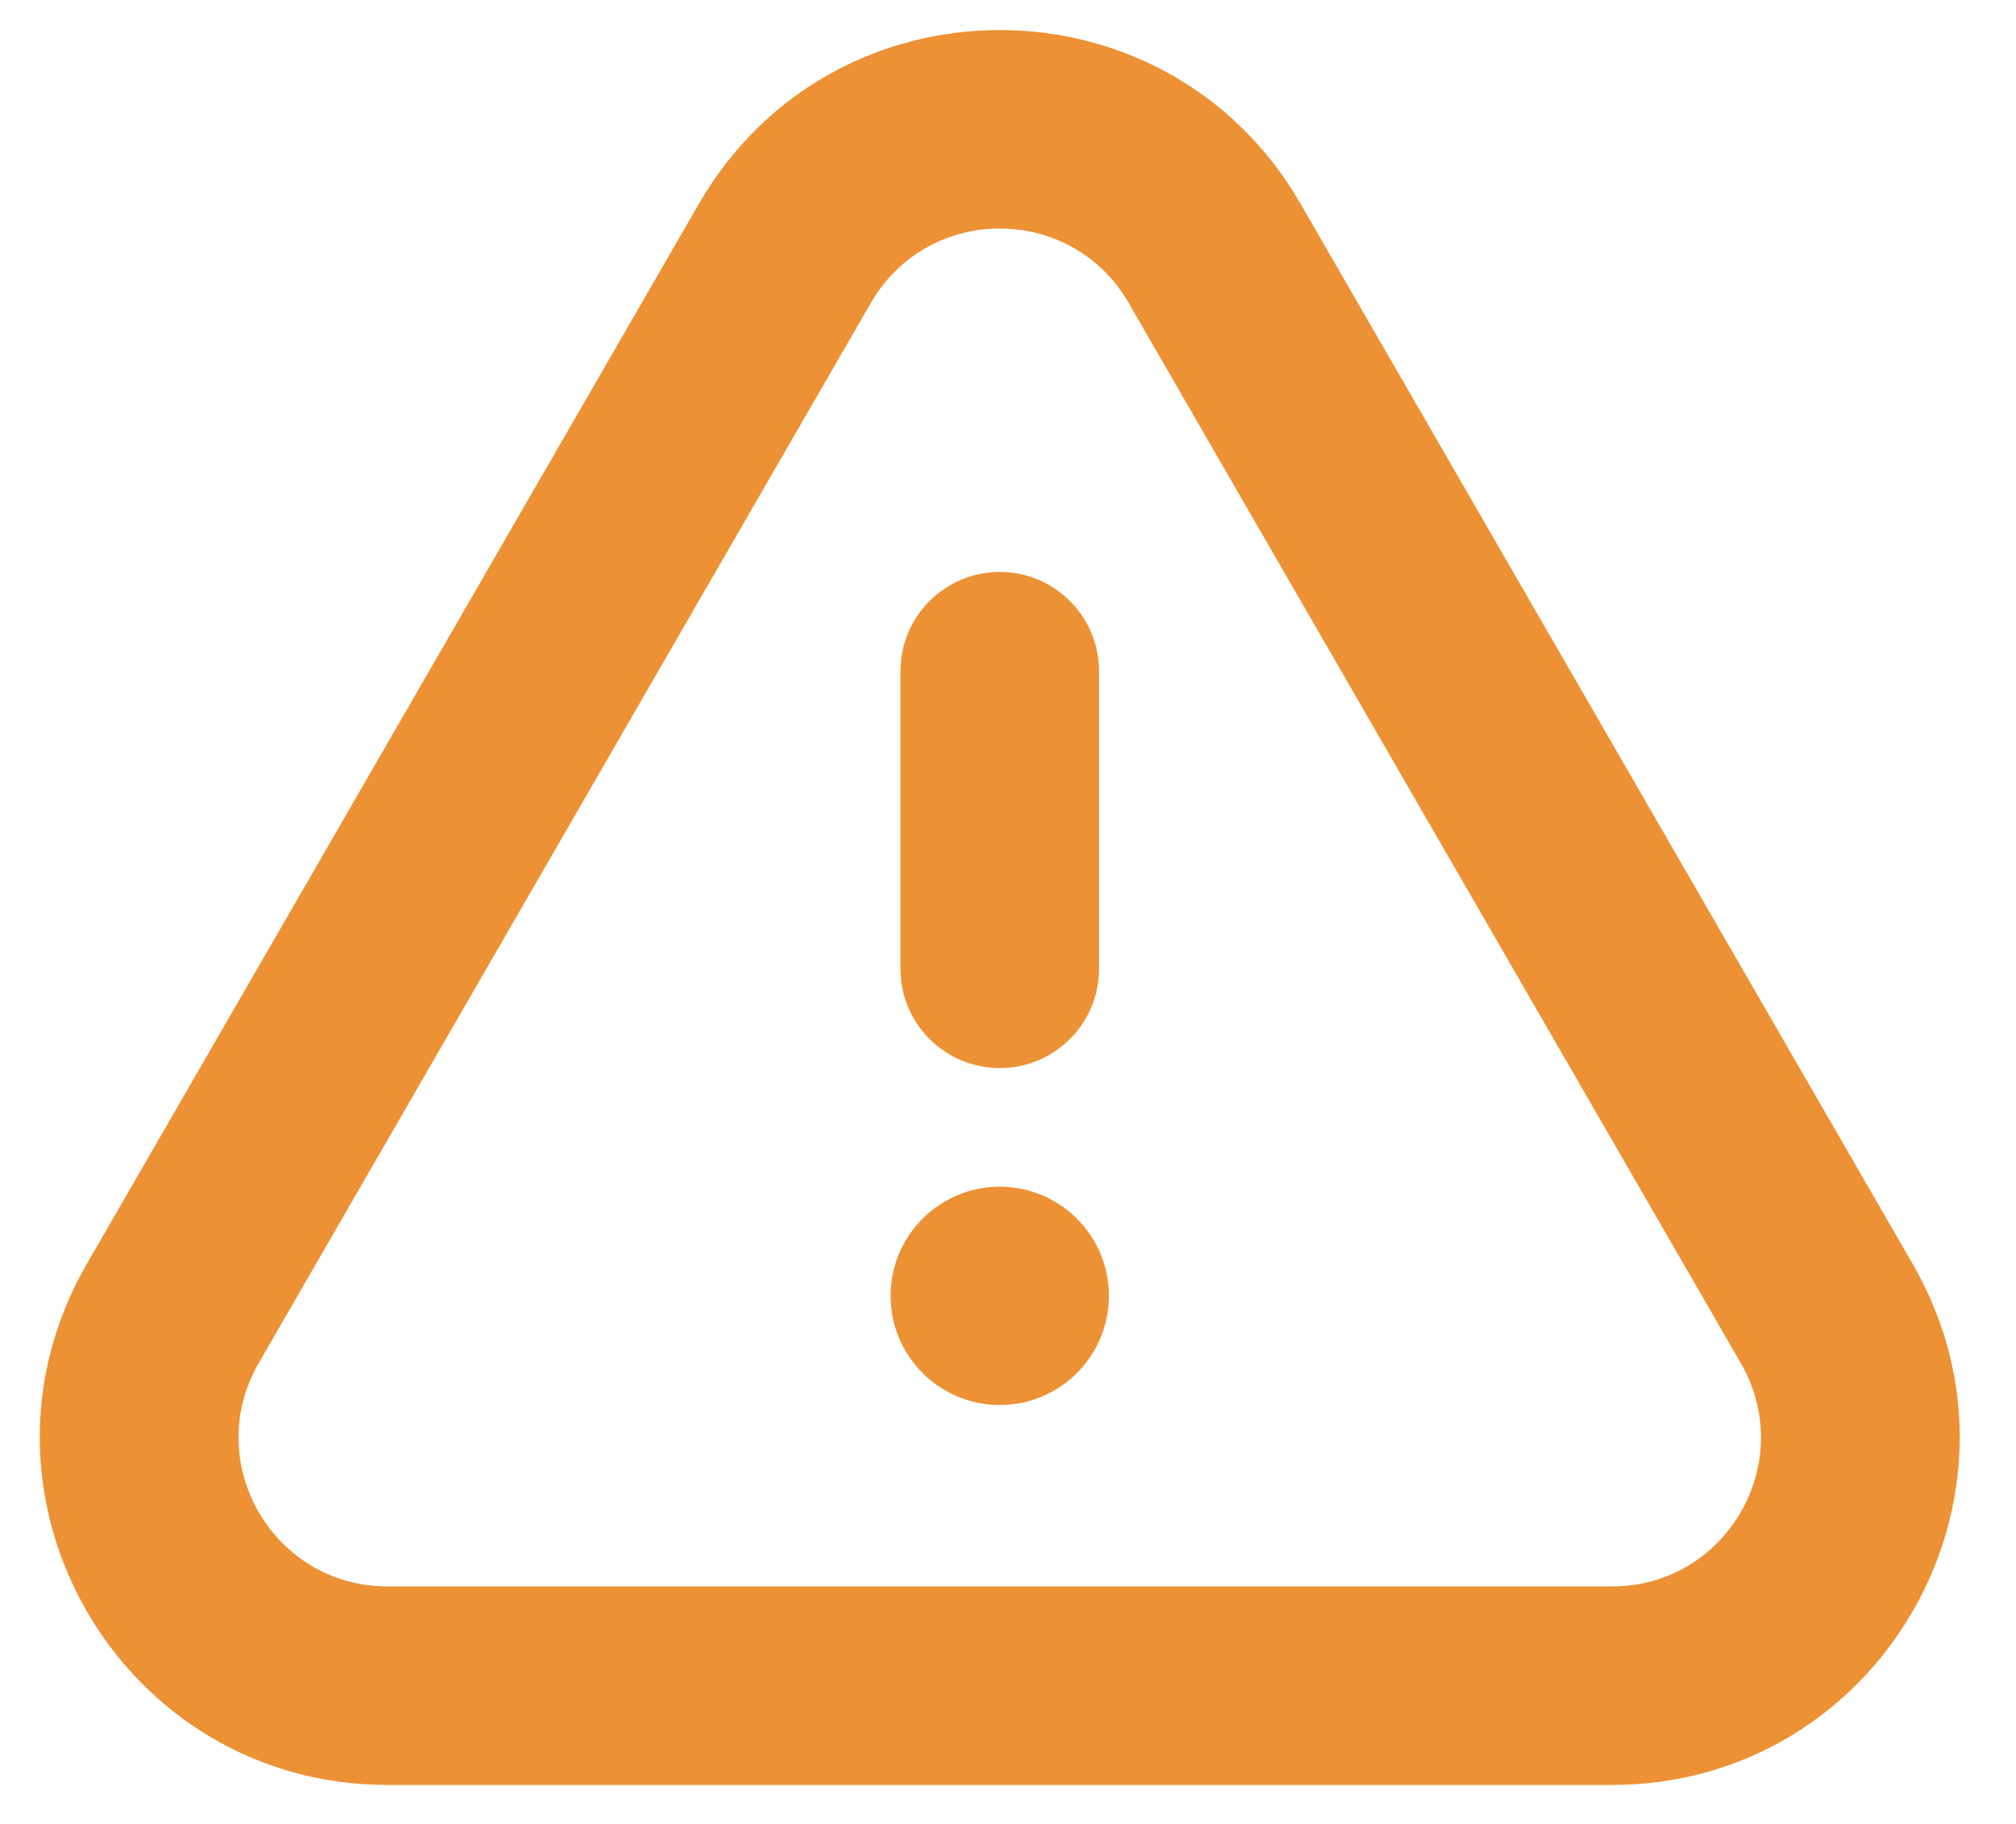
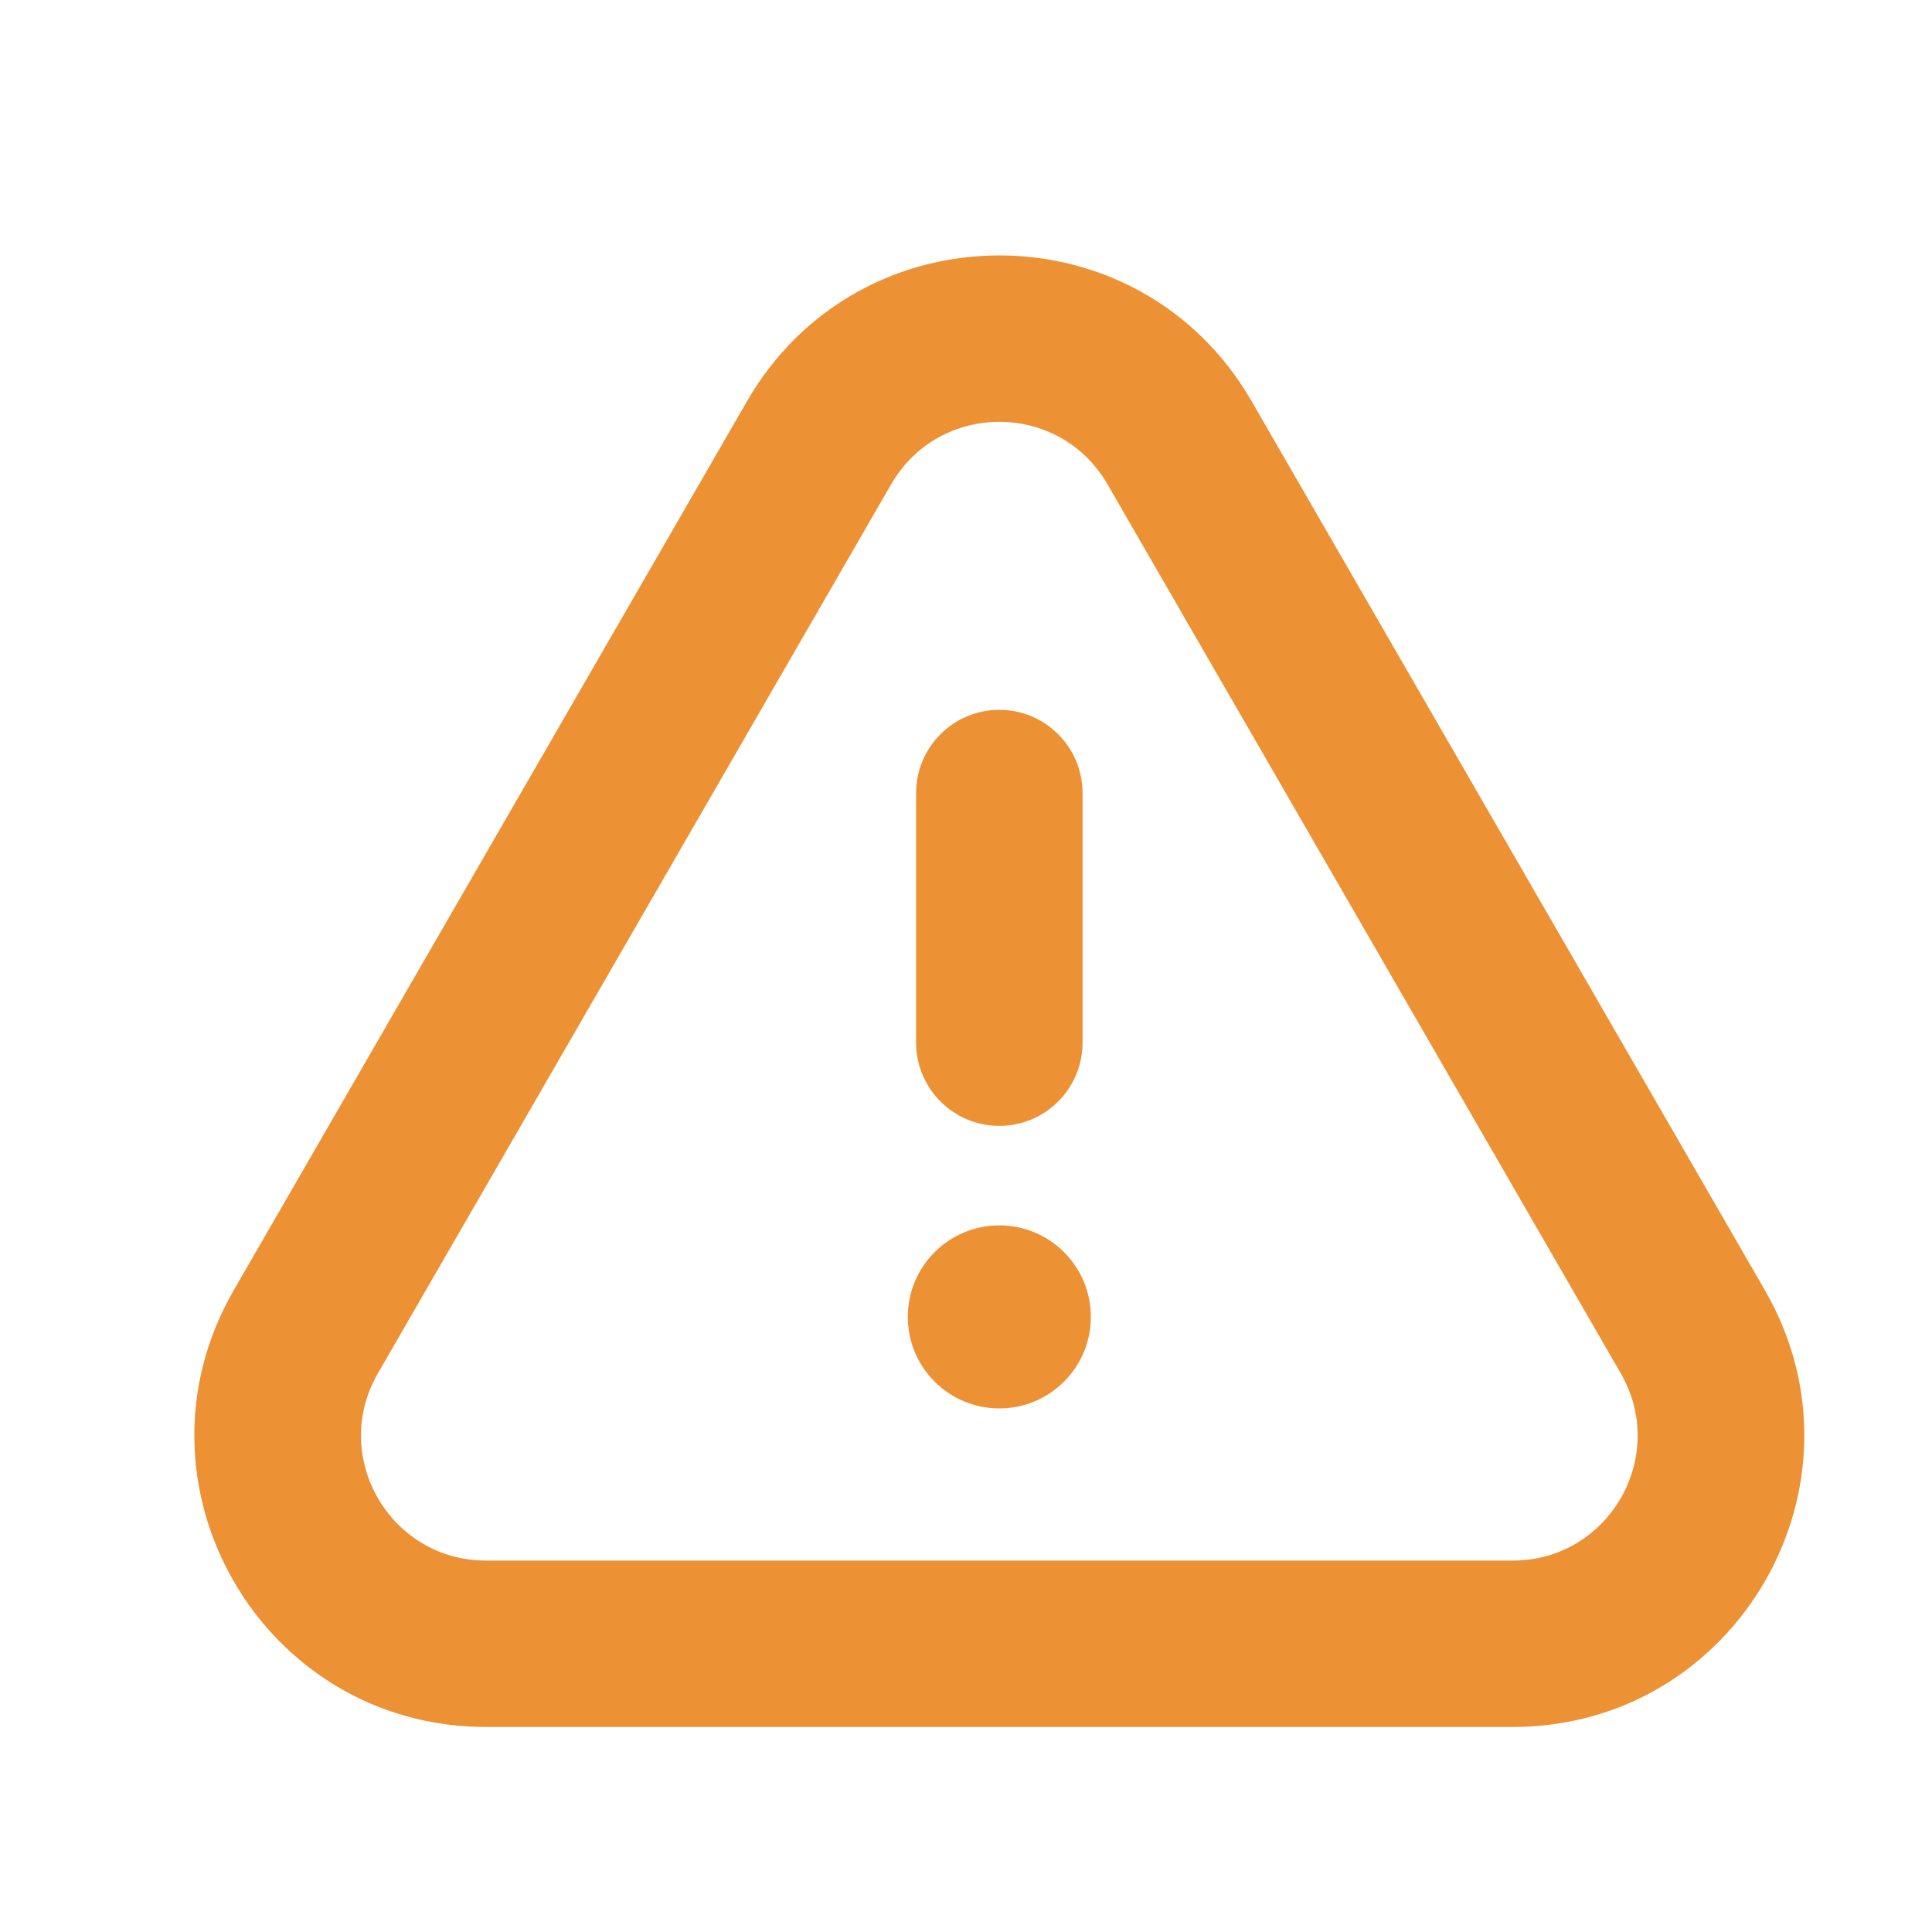
- <svg xmlns="http://www.w3.org/2000/svg" width="21" height="19" viewBox="0 0 21 19" fill="none">
-   <path fill-rule="evenodd" clip-rule="evenodd" d="M7.281 2.122C8.674 -0.29 12.155 -0.29 13.547 2.122L19.924 13.167C21.316 15.579 19.576 18.594 16.791 18.594H4.037C1.252 18.594 -0.488 15.579 0.904 13.167L7.281 2.122ZM11.757 3.156C11.16 2.122 9.668 2.122 9.071 3.156L2.694 14.201C2.098 15.235 2.844 16.526 4.037 16.526H16.791C17.985 16.526 18.73 15.235 18.134 14.201L11.757 3.156Z" fill="#ED9135" />
-   <circle cx="10.414" cy="13.499" r="1.137" fill="#ED9135" />
-   <path fill-rule="evenodd" clip-rule="evenodd" d="M10.414 5.958C10.985 5.958 11.448 6.421 11.448 6.992V10.093C11.448 10.664 10.985 11.126 10.414 11.126C9.843 11.126 9.38 10.664 9.38 10.093V6.992C9.38 6.421 9.843 5.958 10.414 5.958Z" fill="#ED9135" />
+ <svg xmlns="http://www.w3.org/2000/svg" width="24" height="24" viewBox="0 0 24 24" fill="none">
+   <path fill-rule="evenodd" clip-rule="evenodd" d="M9.281 4.982C10.674 2.57 14.155 2.57 15.547 4.982L21.924 16.027C23.316 18.439 21.576 21.453 18.791 21.453H6.037C3.252 21.453 1.512 18.439 2.904 16.027L9.281 4.982ZM13.757 6.015C13.16 4.982 11.668 4.982 11.071 6.015L4.694 17.061C4.098 18.094 4.844 19.386 6.037 19.386H18.791C19.985 19.386 20.73 18.094 20.134 17.061L13.757 6.015Z" fill="#ED9135" />
+   <circle cx="12.414" cy="16.359" r="1.137" fill="#ED9135" />
+   <path fill-rule="evenodd" clip-rule="evenodd" d="M12.414 8.818C12.985 8.818 13.448 9.281 13.448 9.852V12.952C13.448 13.523 12.985 13.986 12.414 13.986C11.843 13.986 11.38 13.523 11.38 12.952V9.852C11.38 9.281 11.843 8.818 12.414 8.818Z" fill="#ED9135" />
</svg>
